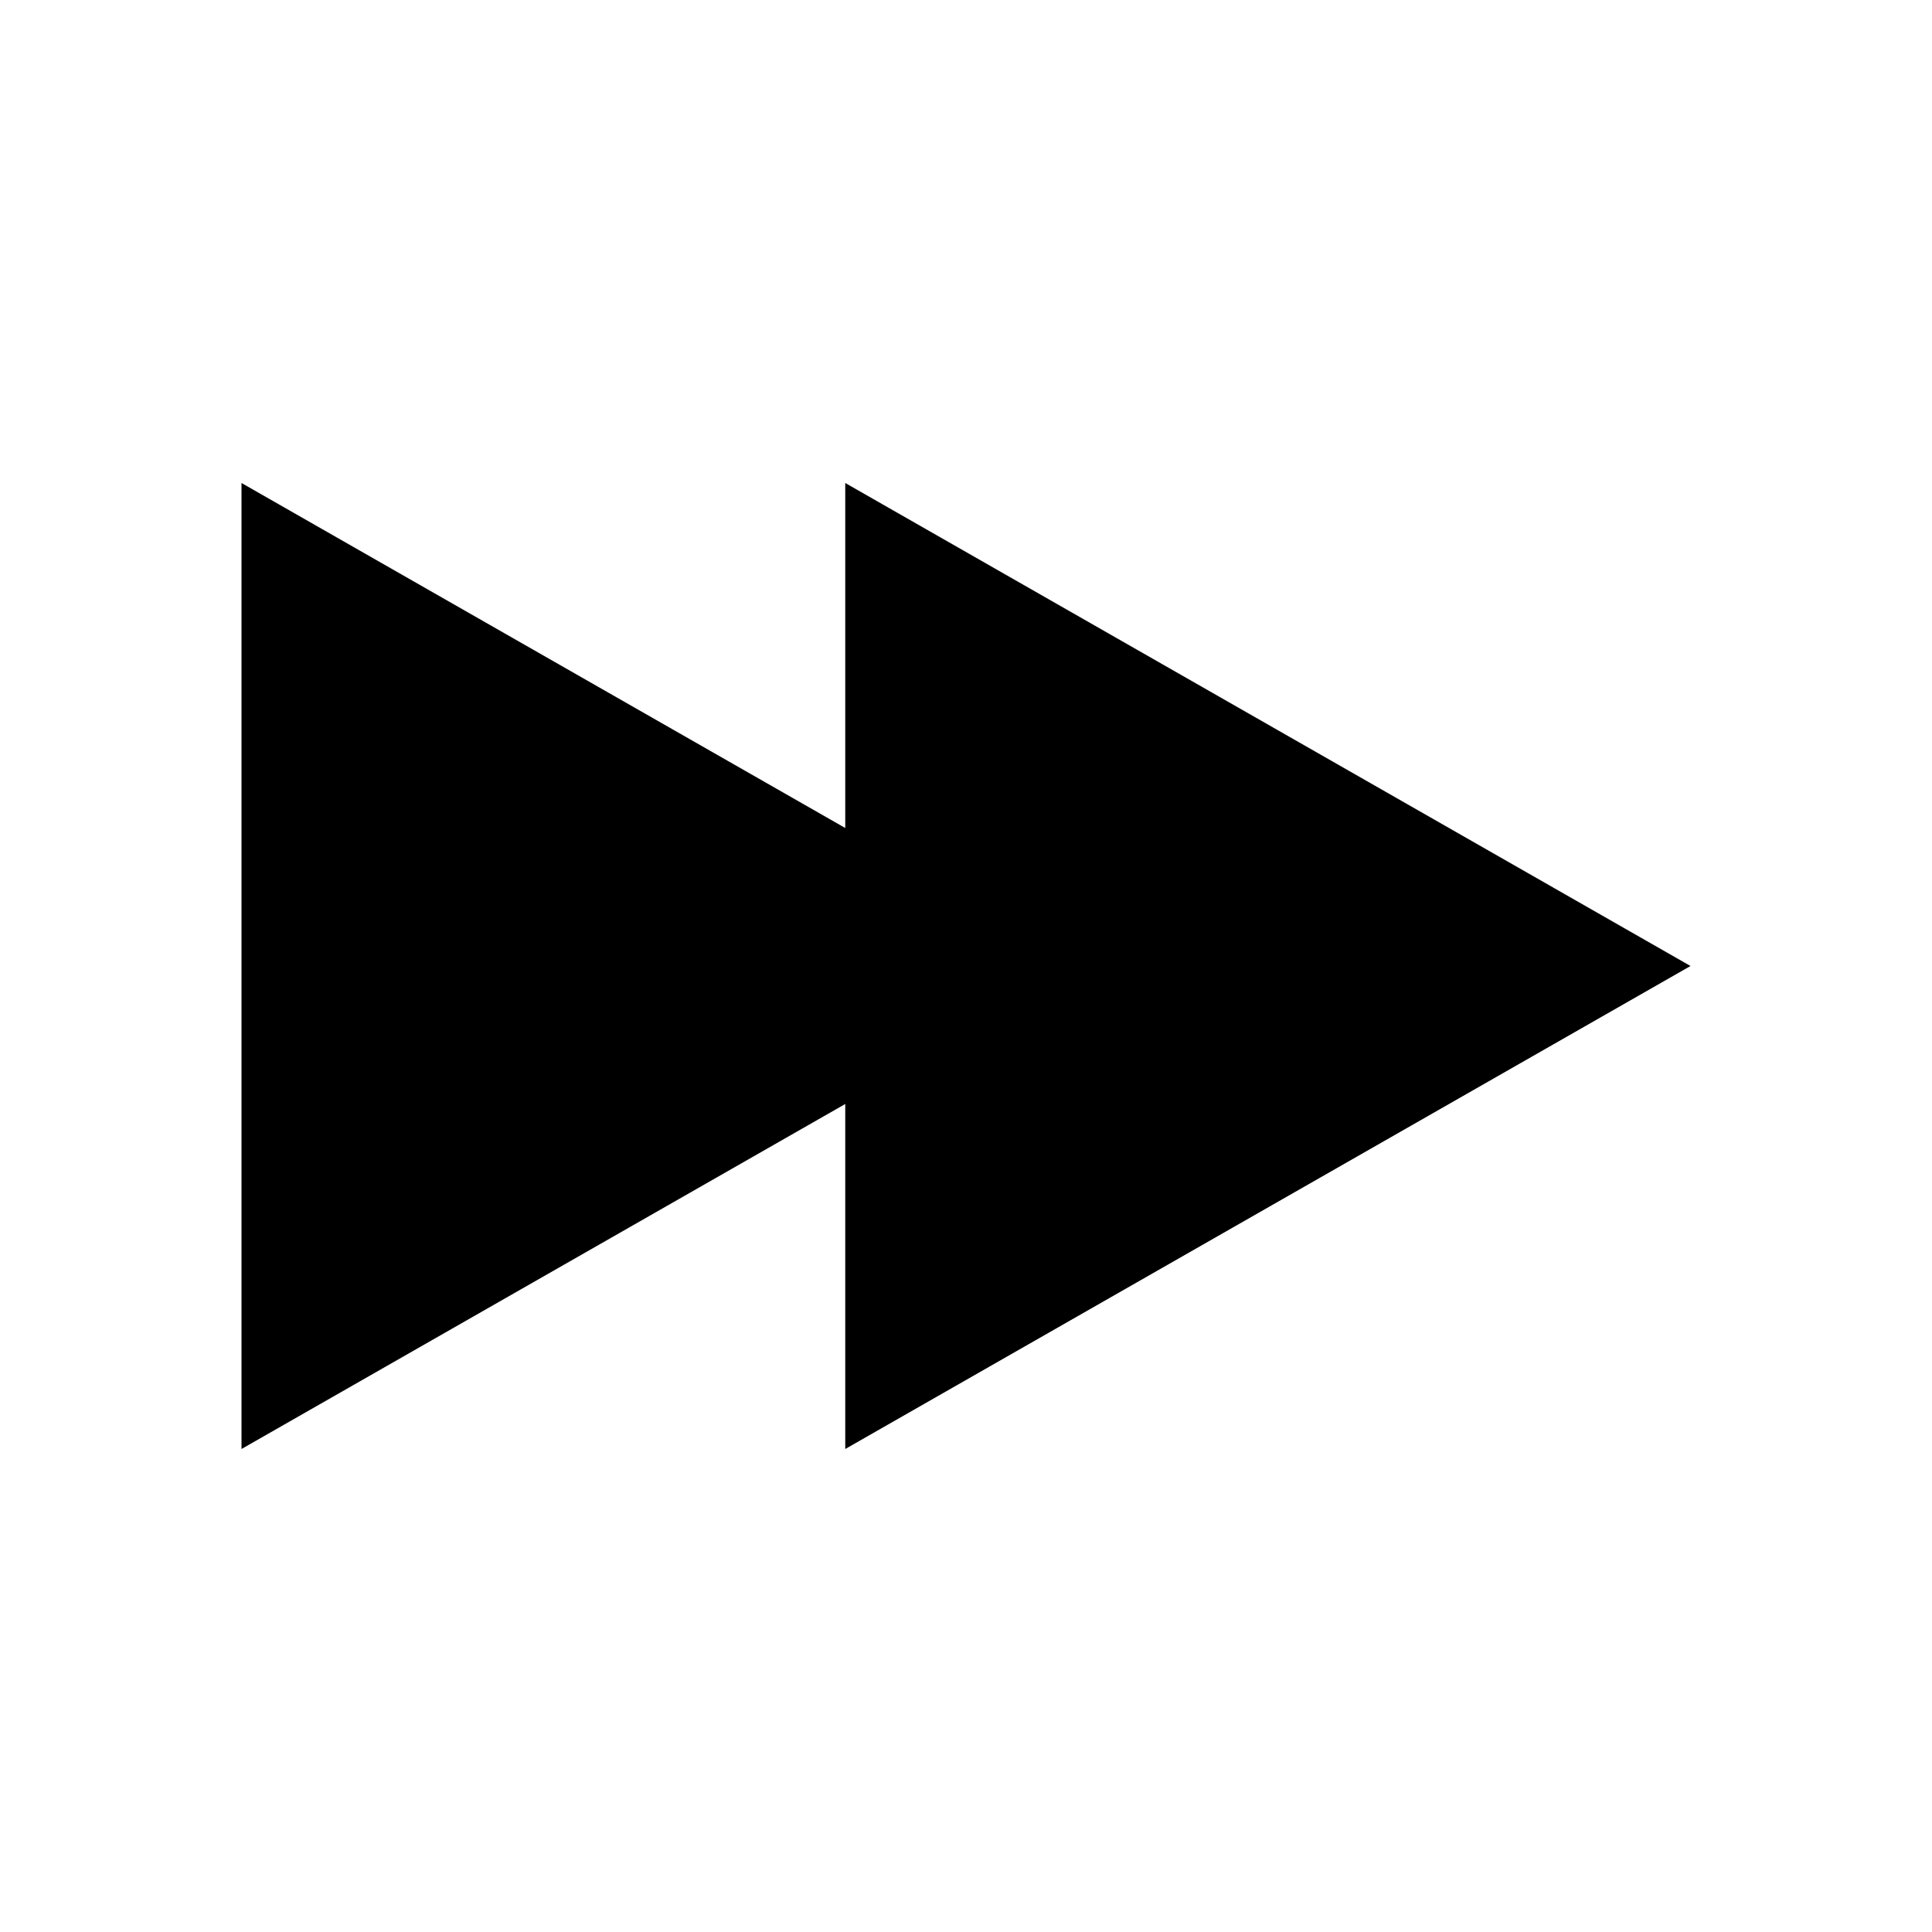
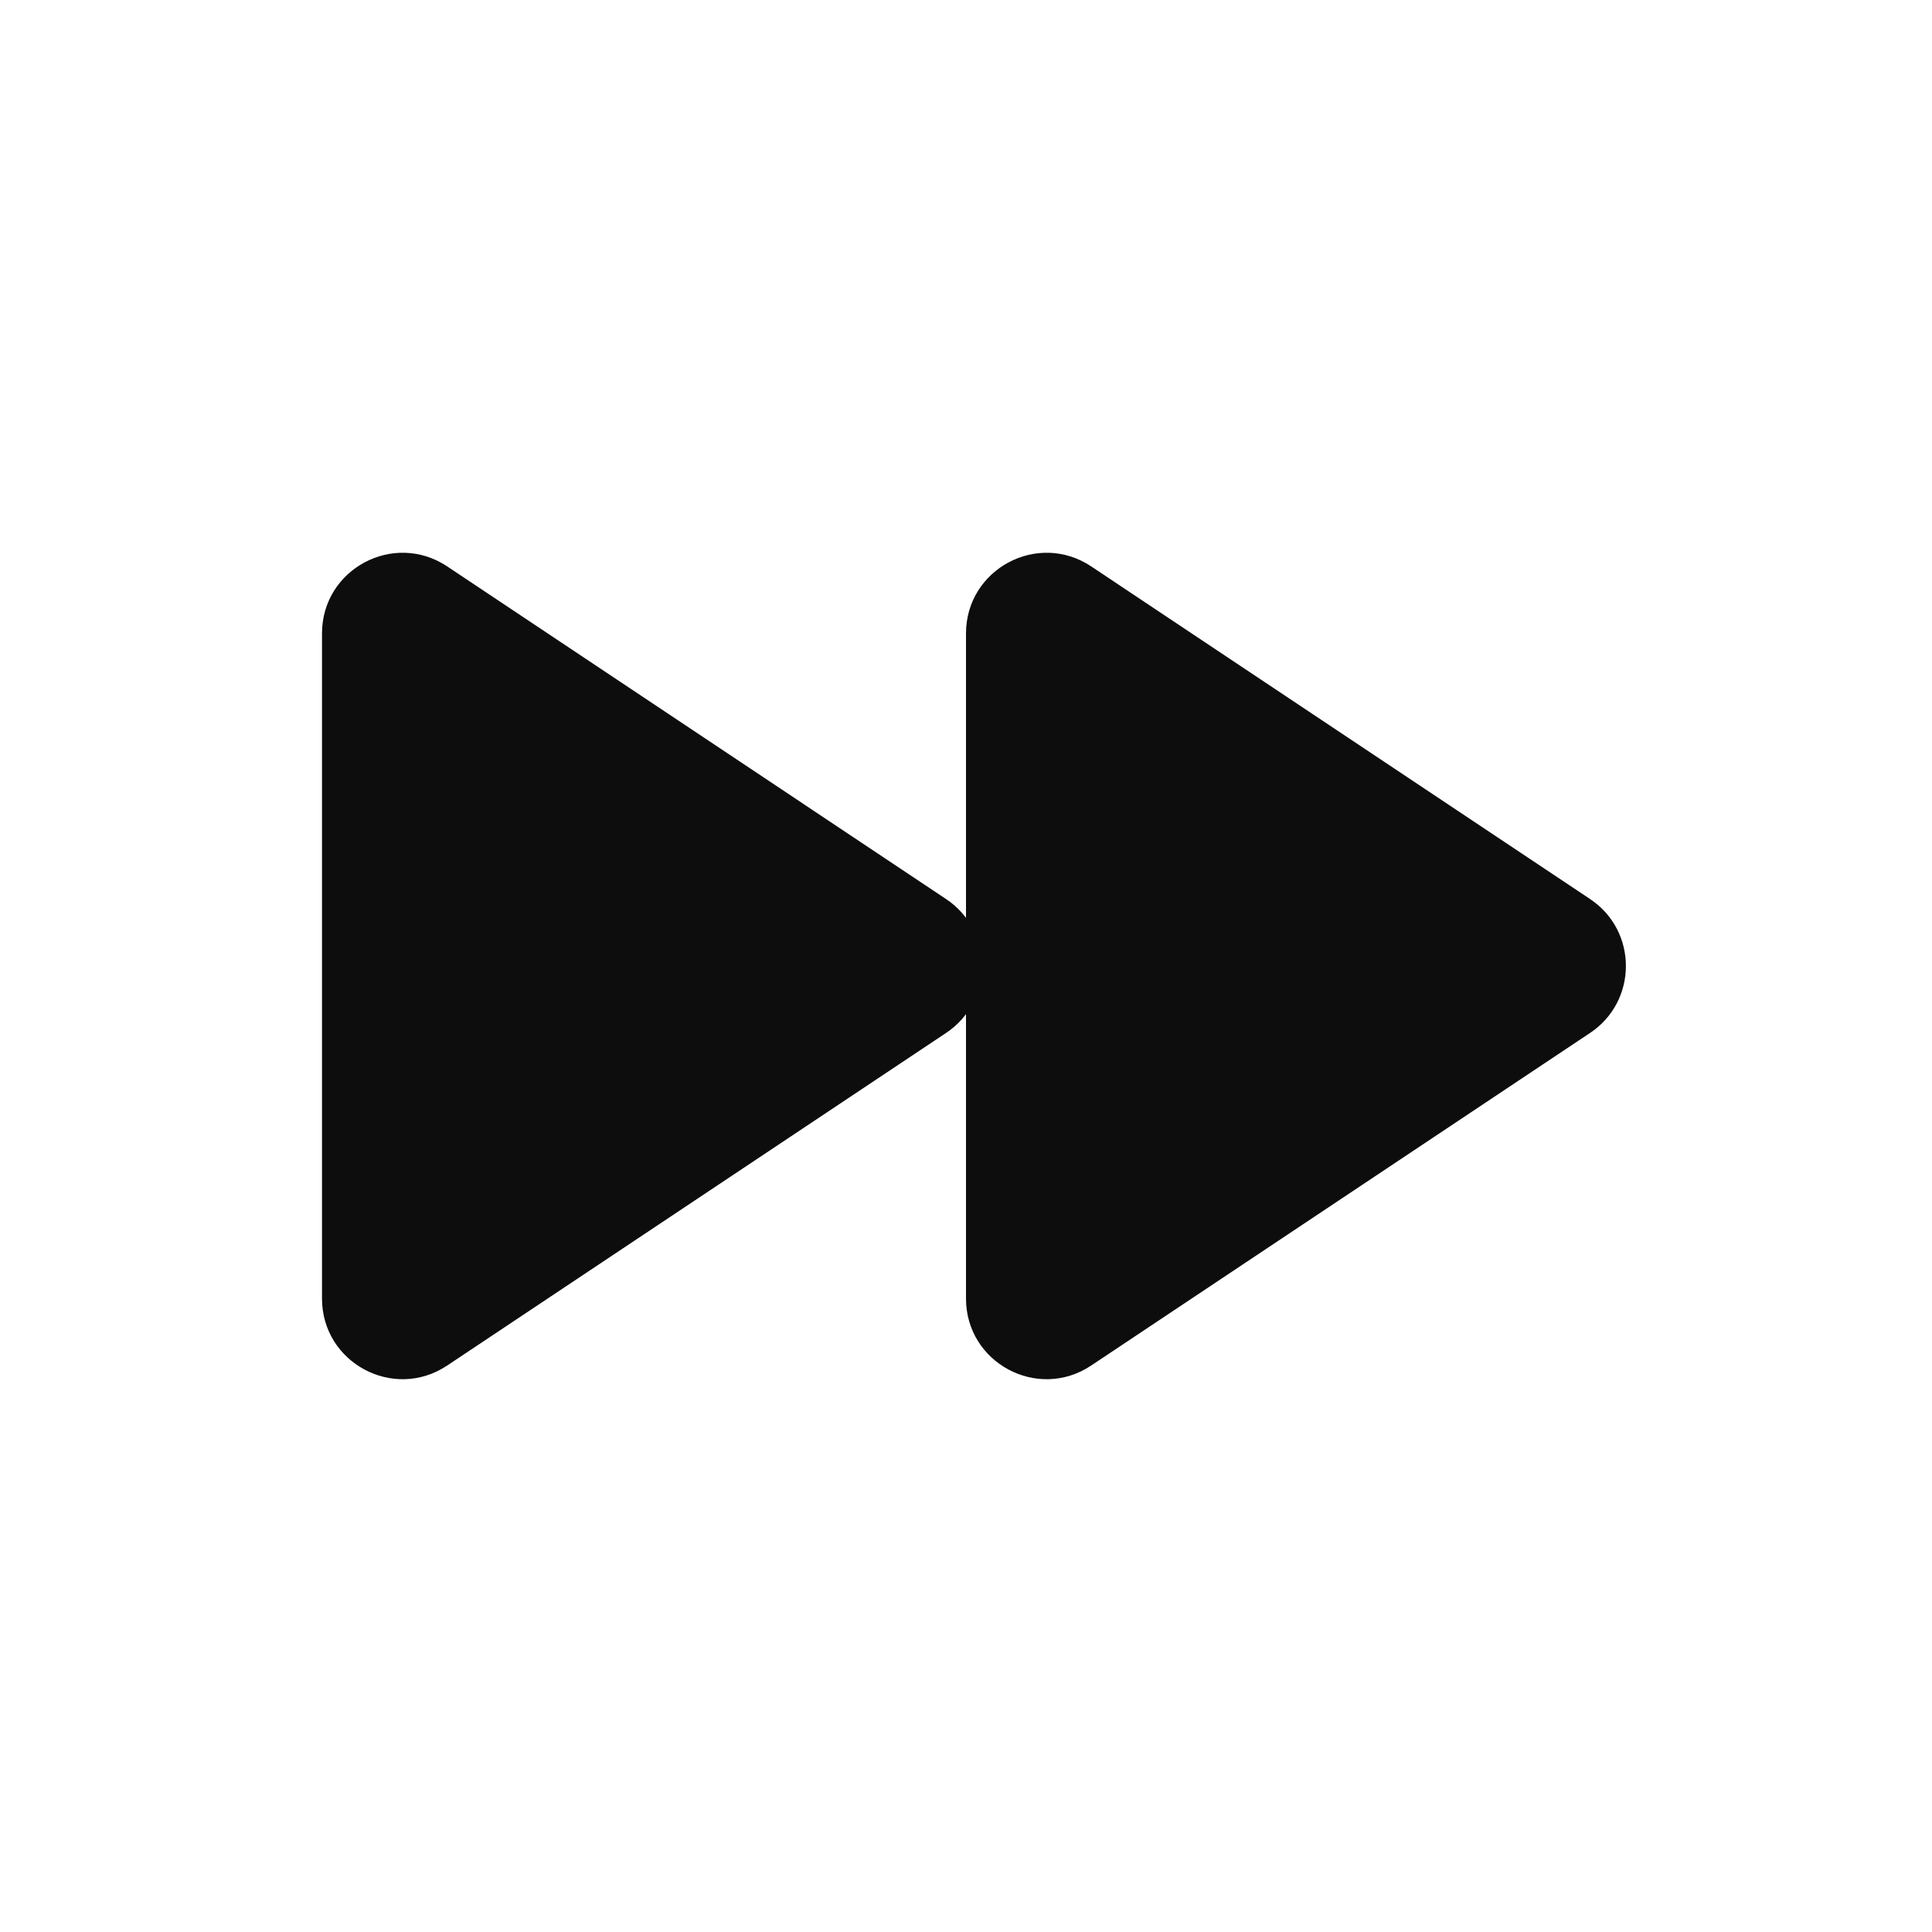
- <svg xmlns="http://www.w3.org/2000/svg" version="1.1" id="Layer_1" x="0px" y="0px" viewBox="0 0 16 16" style="enable-background:new 0 0 16 16;" xml:space="preserve">
-   <defs id="defs13" />
-   <style type="text/css" id="style2">
- 	.st0{fill:none;}
- </style>
-   <g id="g1560">
-     <path id="rect873" style="fill:#000000;fill-opacity:1;stroke:none;stroke-width:1.454" d="m 2,4 v 8 L 9,8 Z" />
-     <path id="rect873-5" style="fill:#000000;fill-opacity:1;stroke:none;stroke-width:1.454" d="m 7,4 v 8 l 7,-4 z" />
-   </g>
+ <svg xmlns="http://www.w3.org/2000/svg" width="24" height="24" viewBox="0 0 24 24" fill="none">
+   <path d="M4 7.869C4 7.07 4.89 6.593 5.555 7.036L11.752 11.168C12.346 11.564 12.346 12.436 11.752 12.832L5.555 16.963C4.89 17.407 4 16.93 4 16.131L4 7.869Z" fill="#0D0D0D" />
+   <path d="M12 7.869C12 7.07 12.89 6.593 13.555 7.036L19.752 11.168C20.346 11.564 20.346 12.436 19.752 12.832L13.555 16.963C12.89 17.407 12 16.93 12 16.131L12 7.869Z" fill="#0D0D0D" />
</svg>
